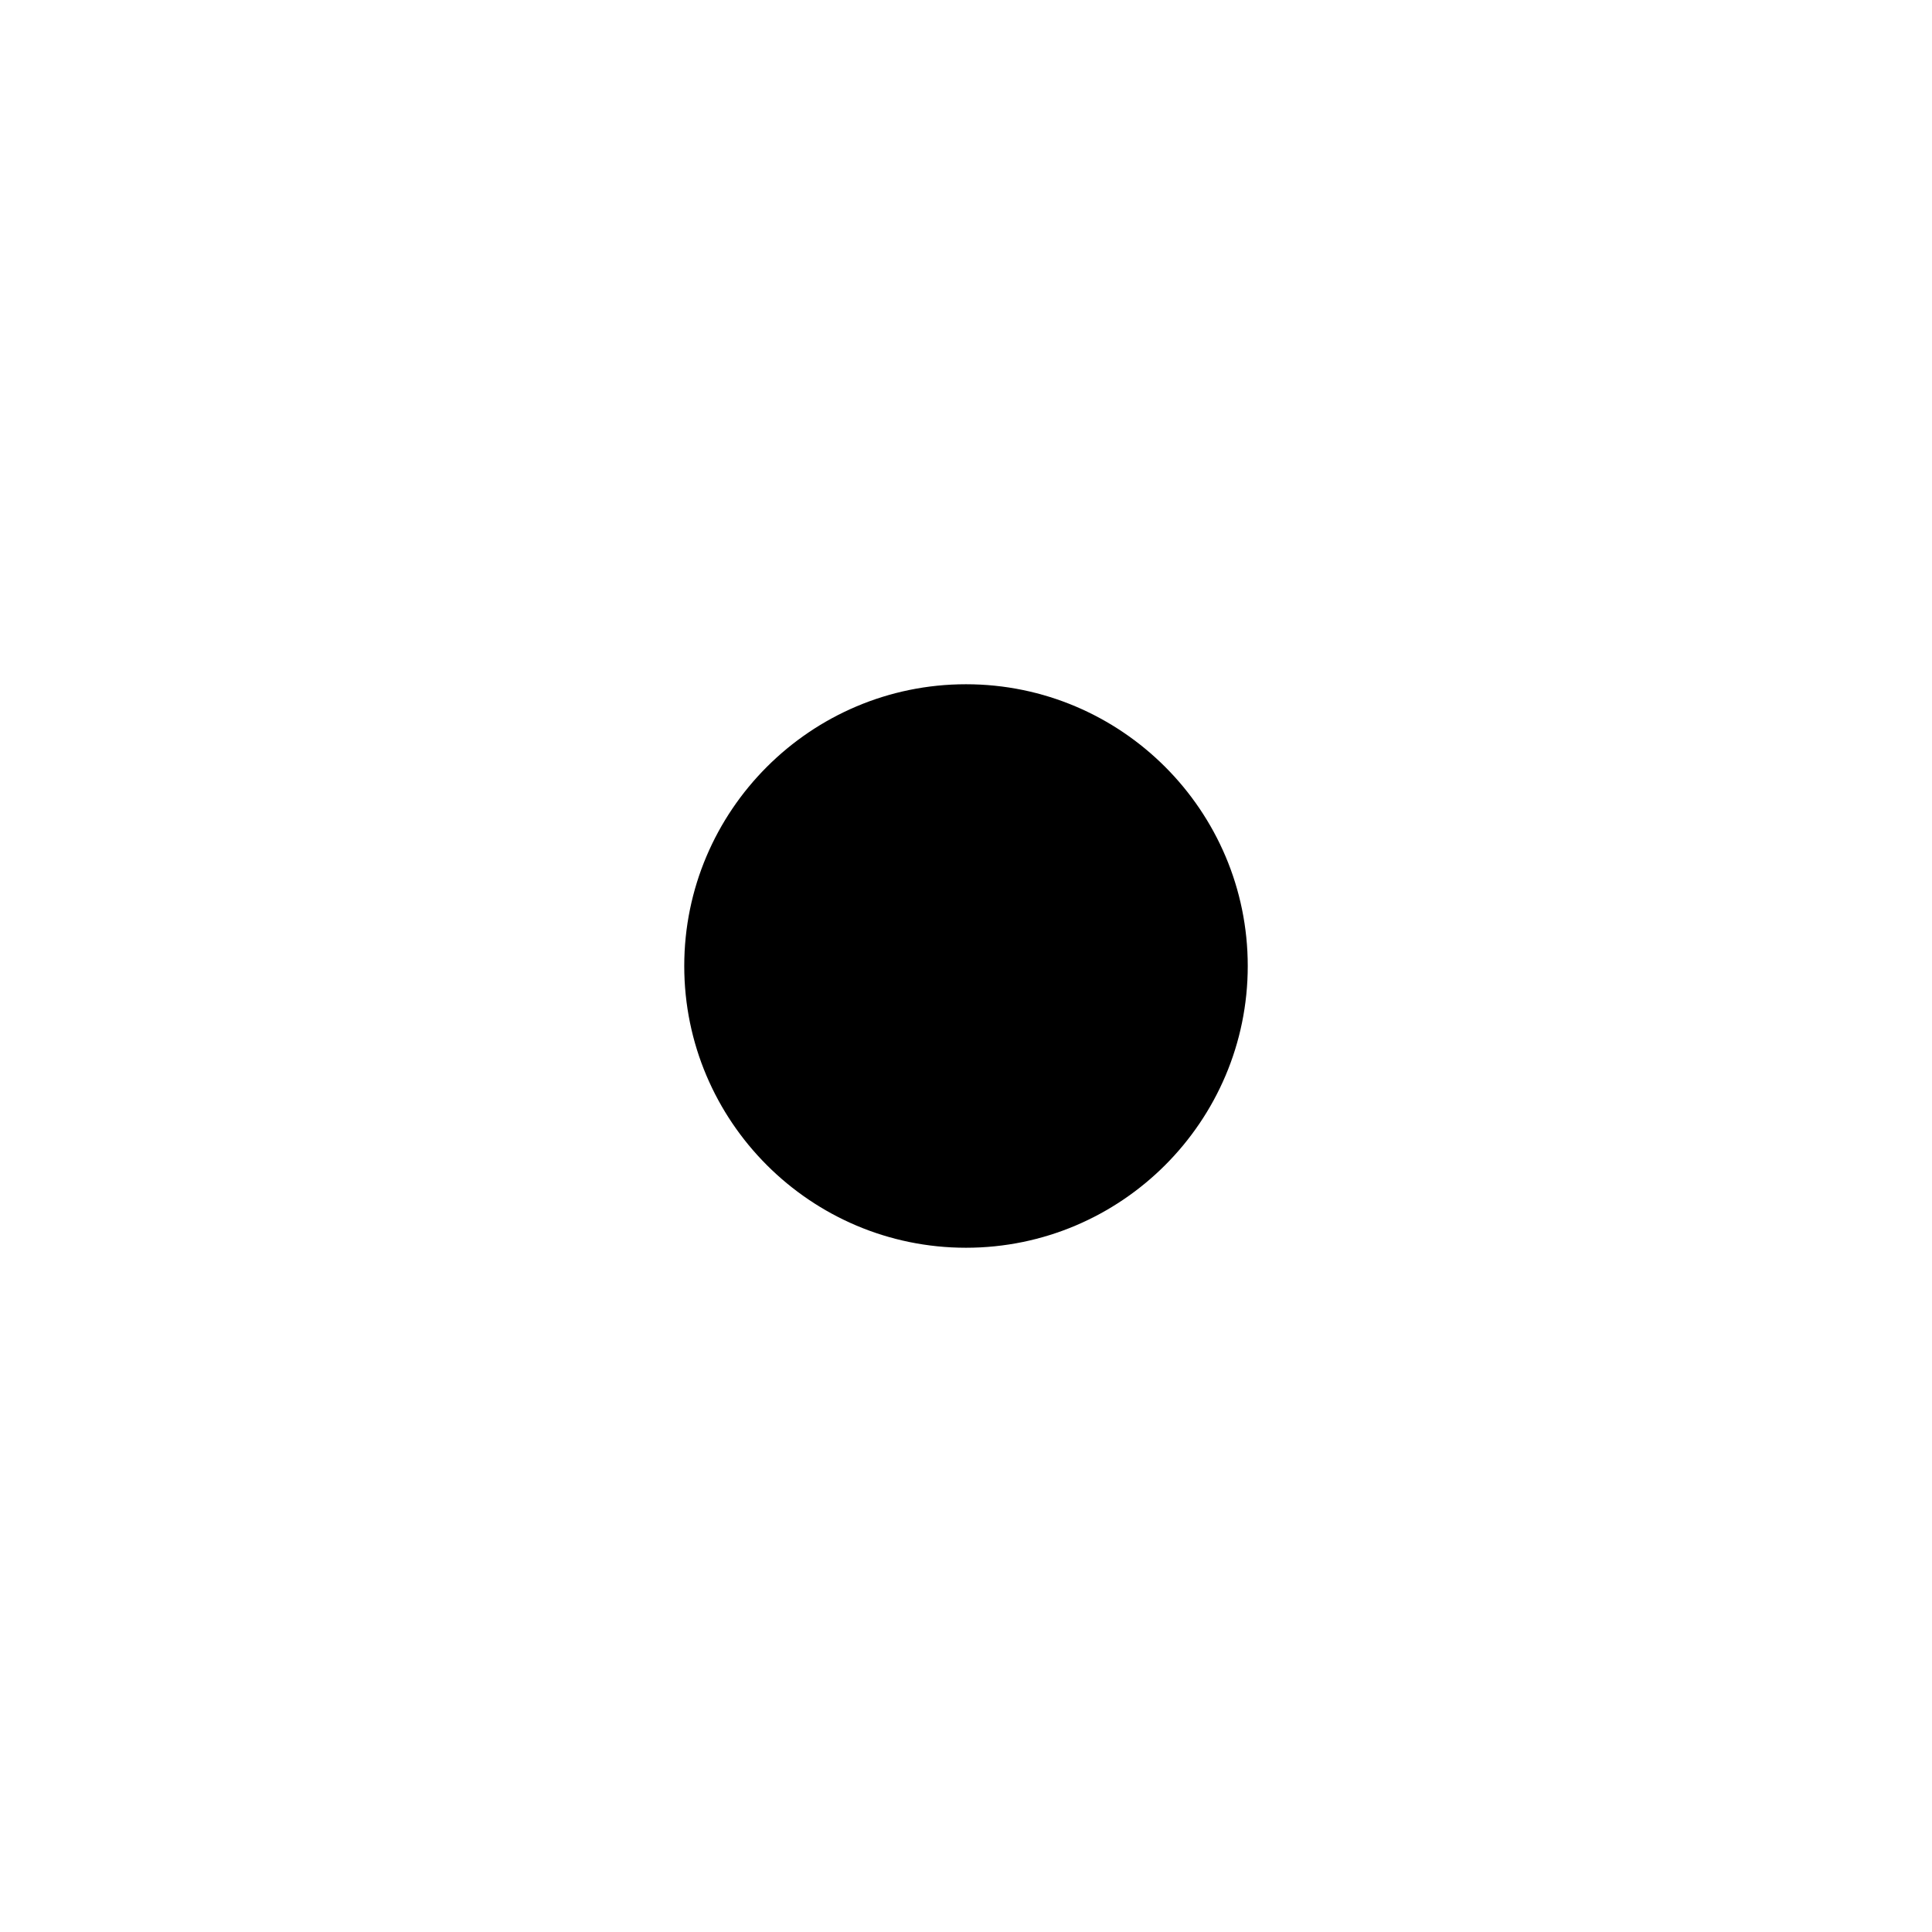
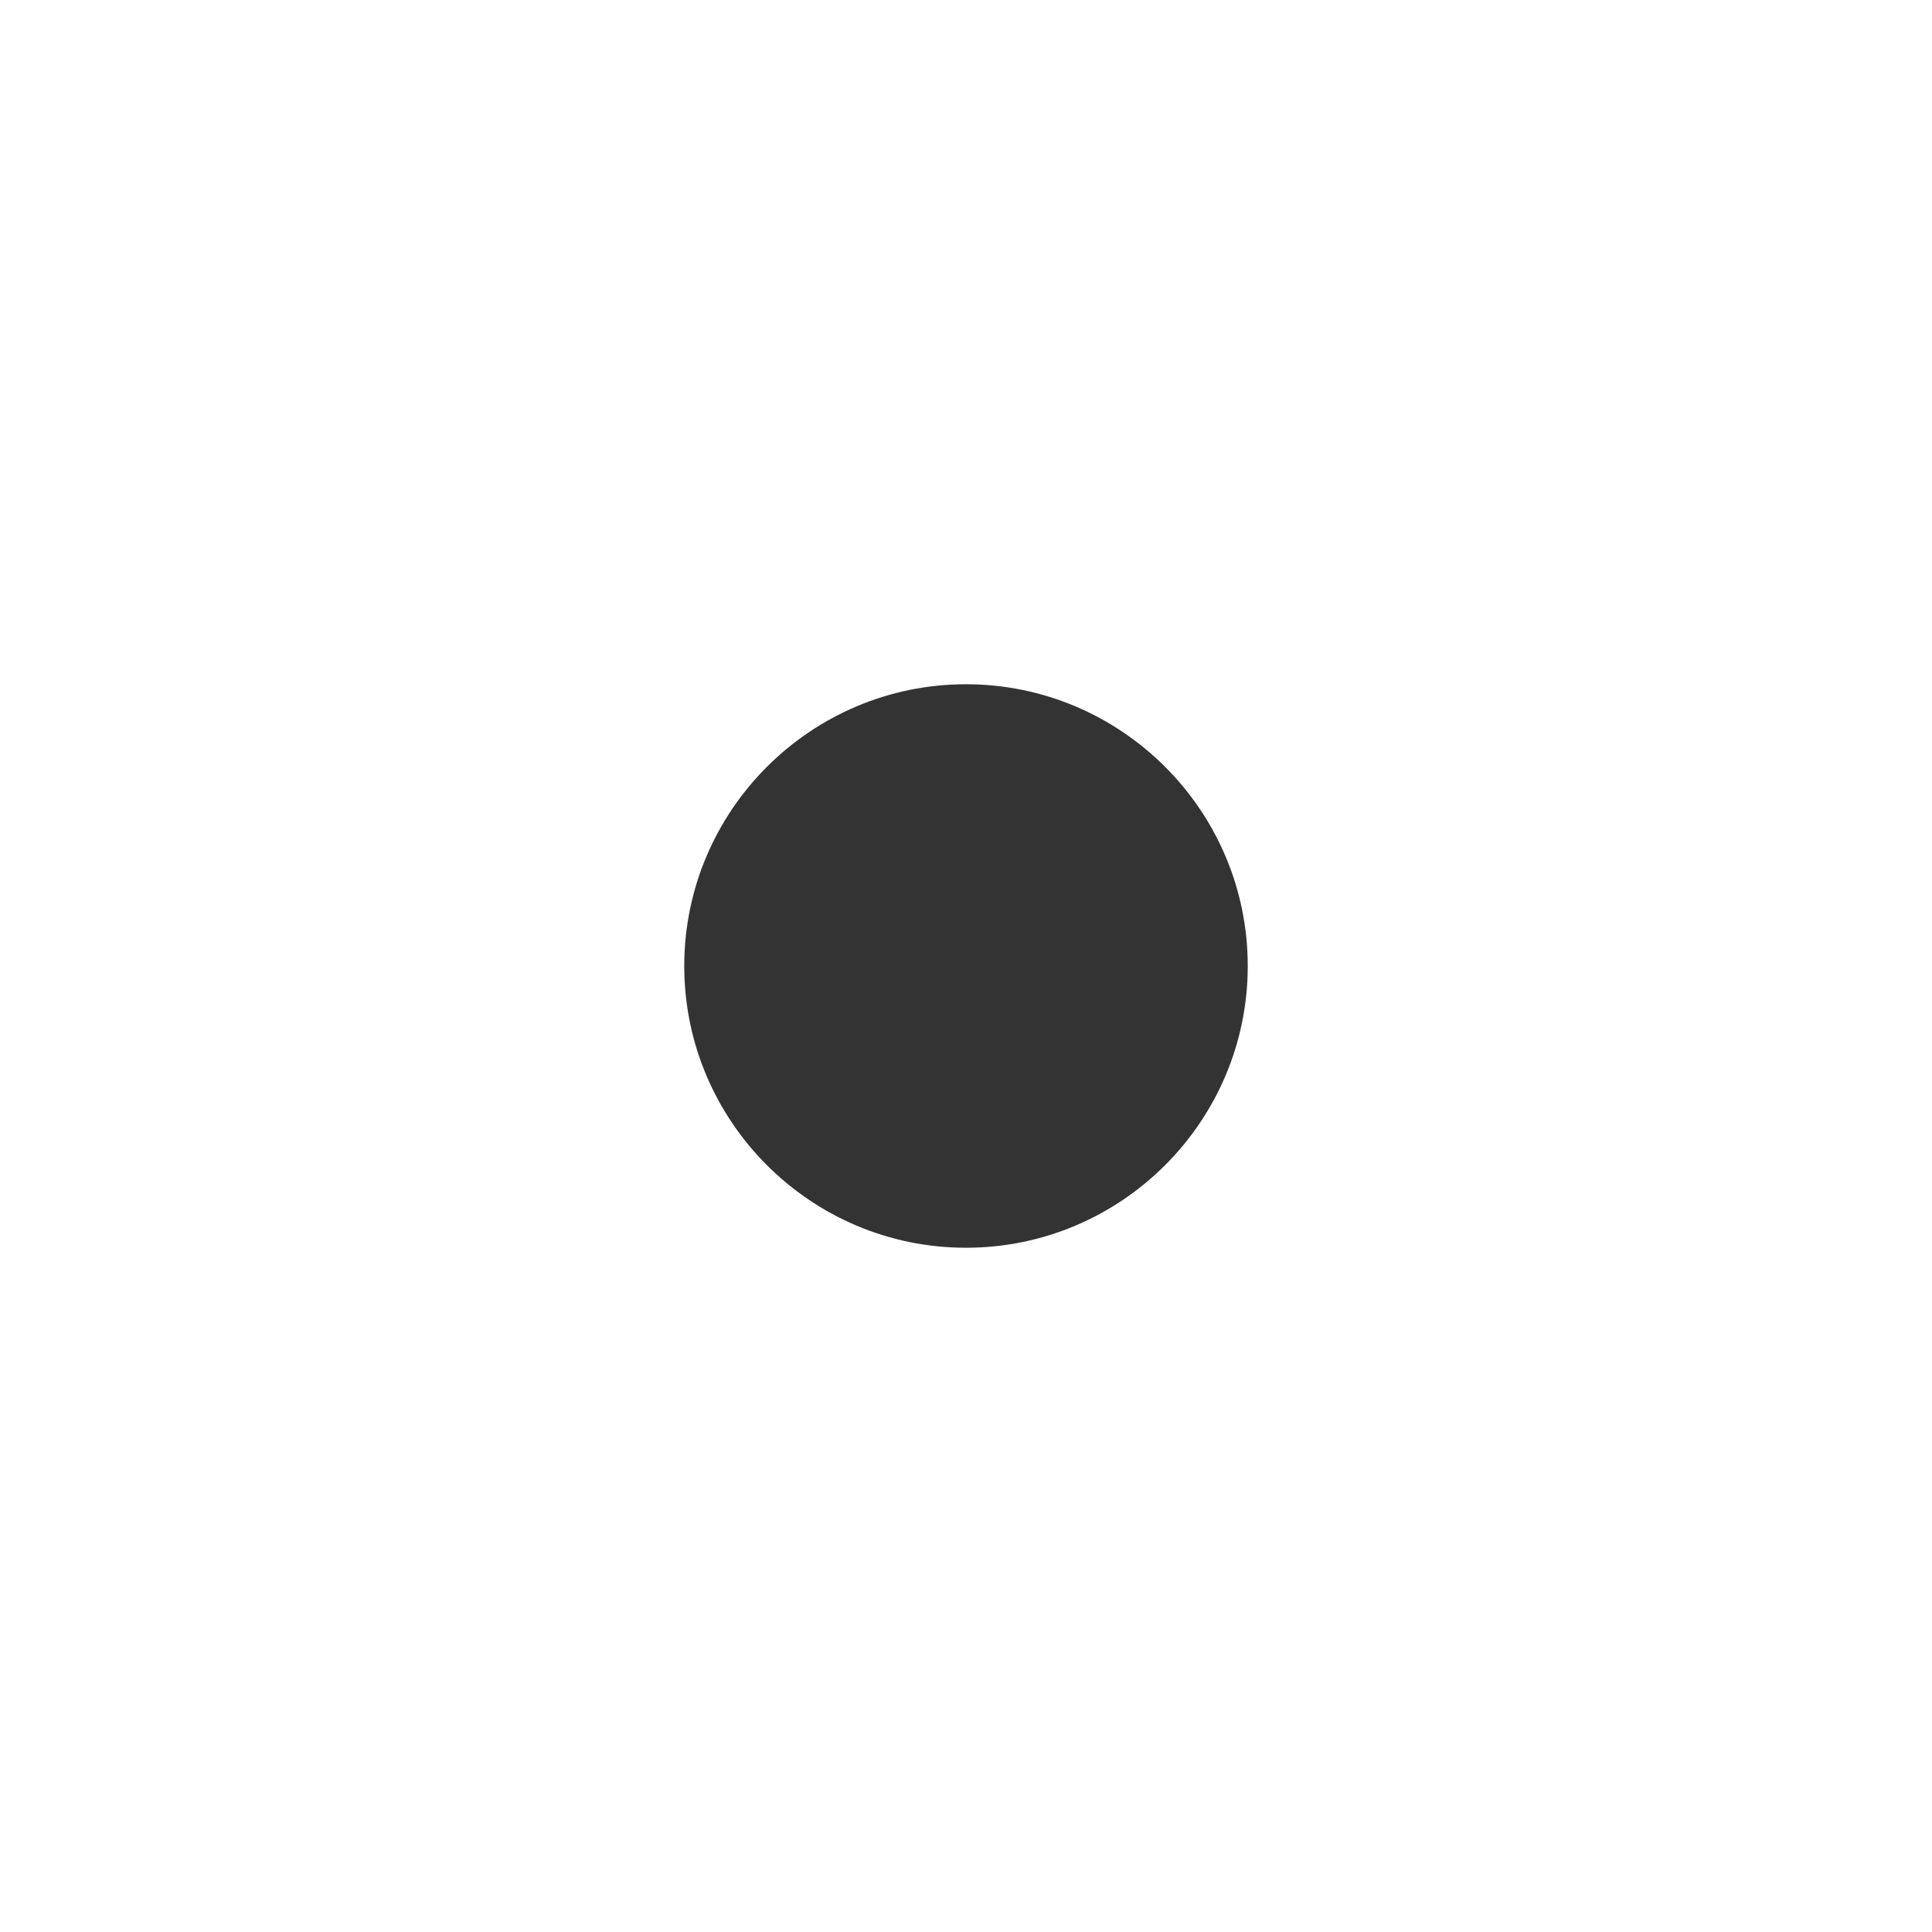
- <svg xmlns="http://www.w3.org/2000/svg" version="1.1" x="0px" y="0px" width="96px" height="96px" viewBox="0 0 96 96" enable-background="new 0 0 96 96" xml:space="preserve">
+ <svg xmlns="http://www.w3.org/2000/svg" version="1.1" x="0px" y="0px" width="96px" height="96px" fill="#333" viewBox="0 0 96 96" enable-background="new 0 0 96 96" xml:space="preserve">
  <g id="Base" display="none">
</g>
  <g id="Dibujo">
    <path d="M48,34c-7.72,0-14,6.28-14,14s6.28,14,14,14s14-6.28,14-14S55.72,34,48,34z" />
  </g>
</svg>
